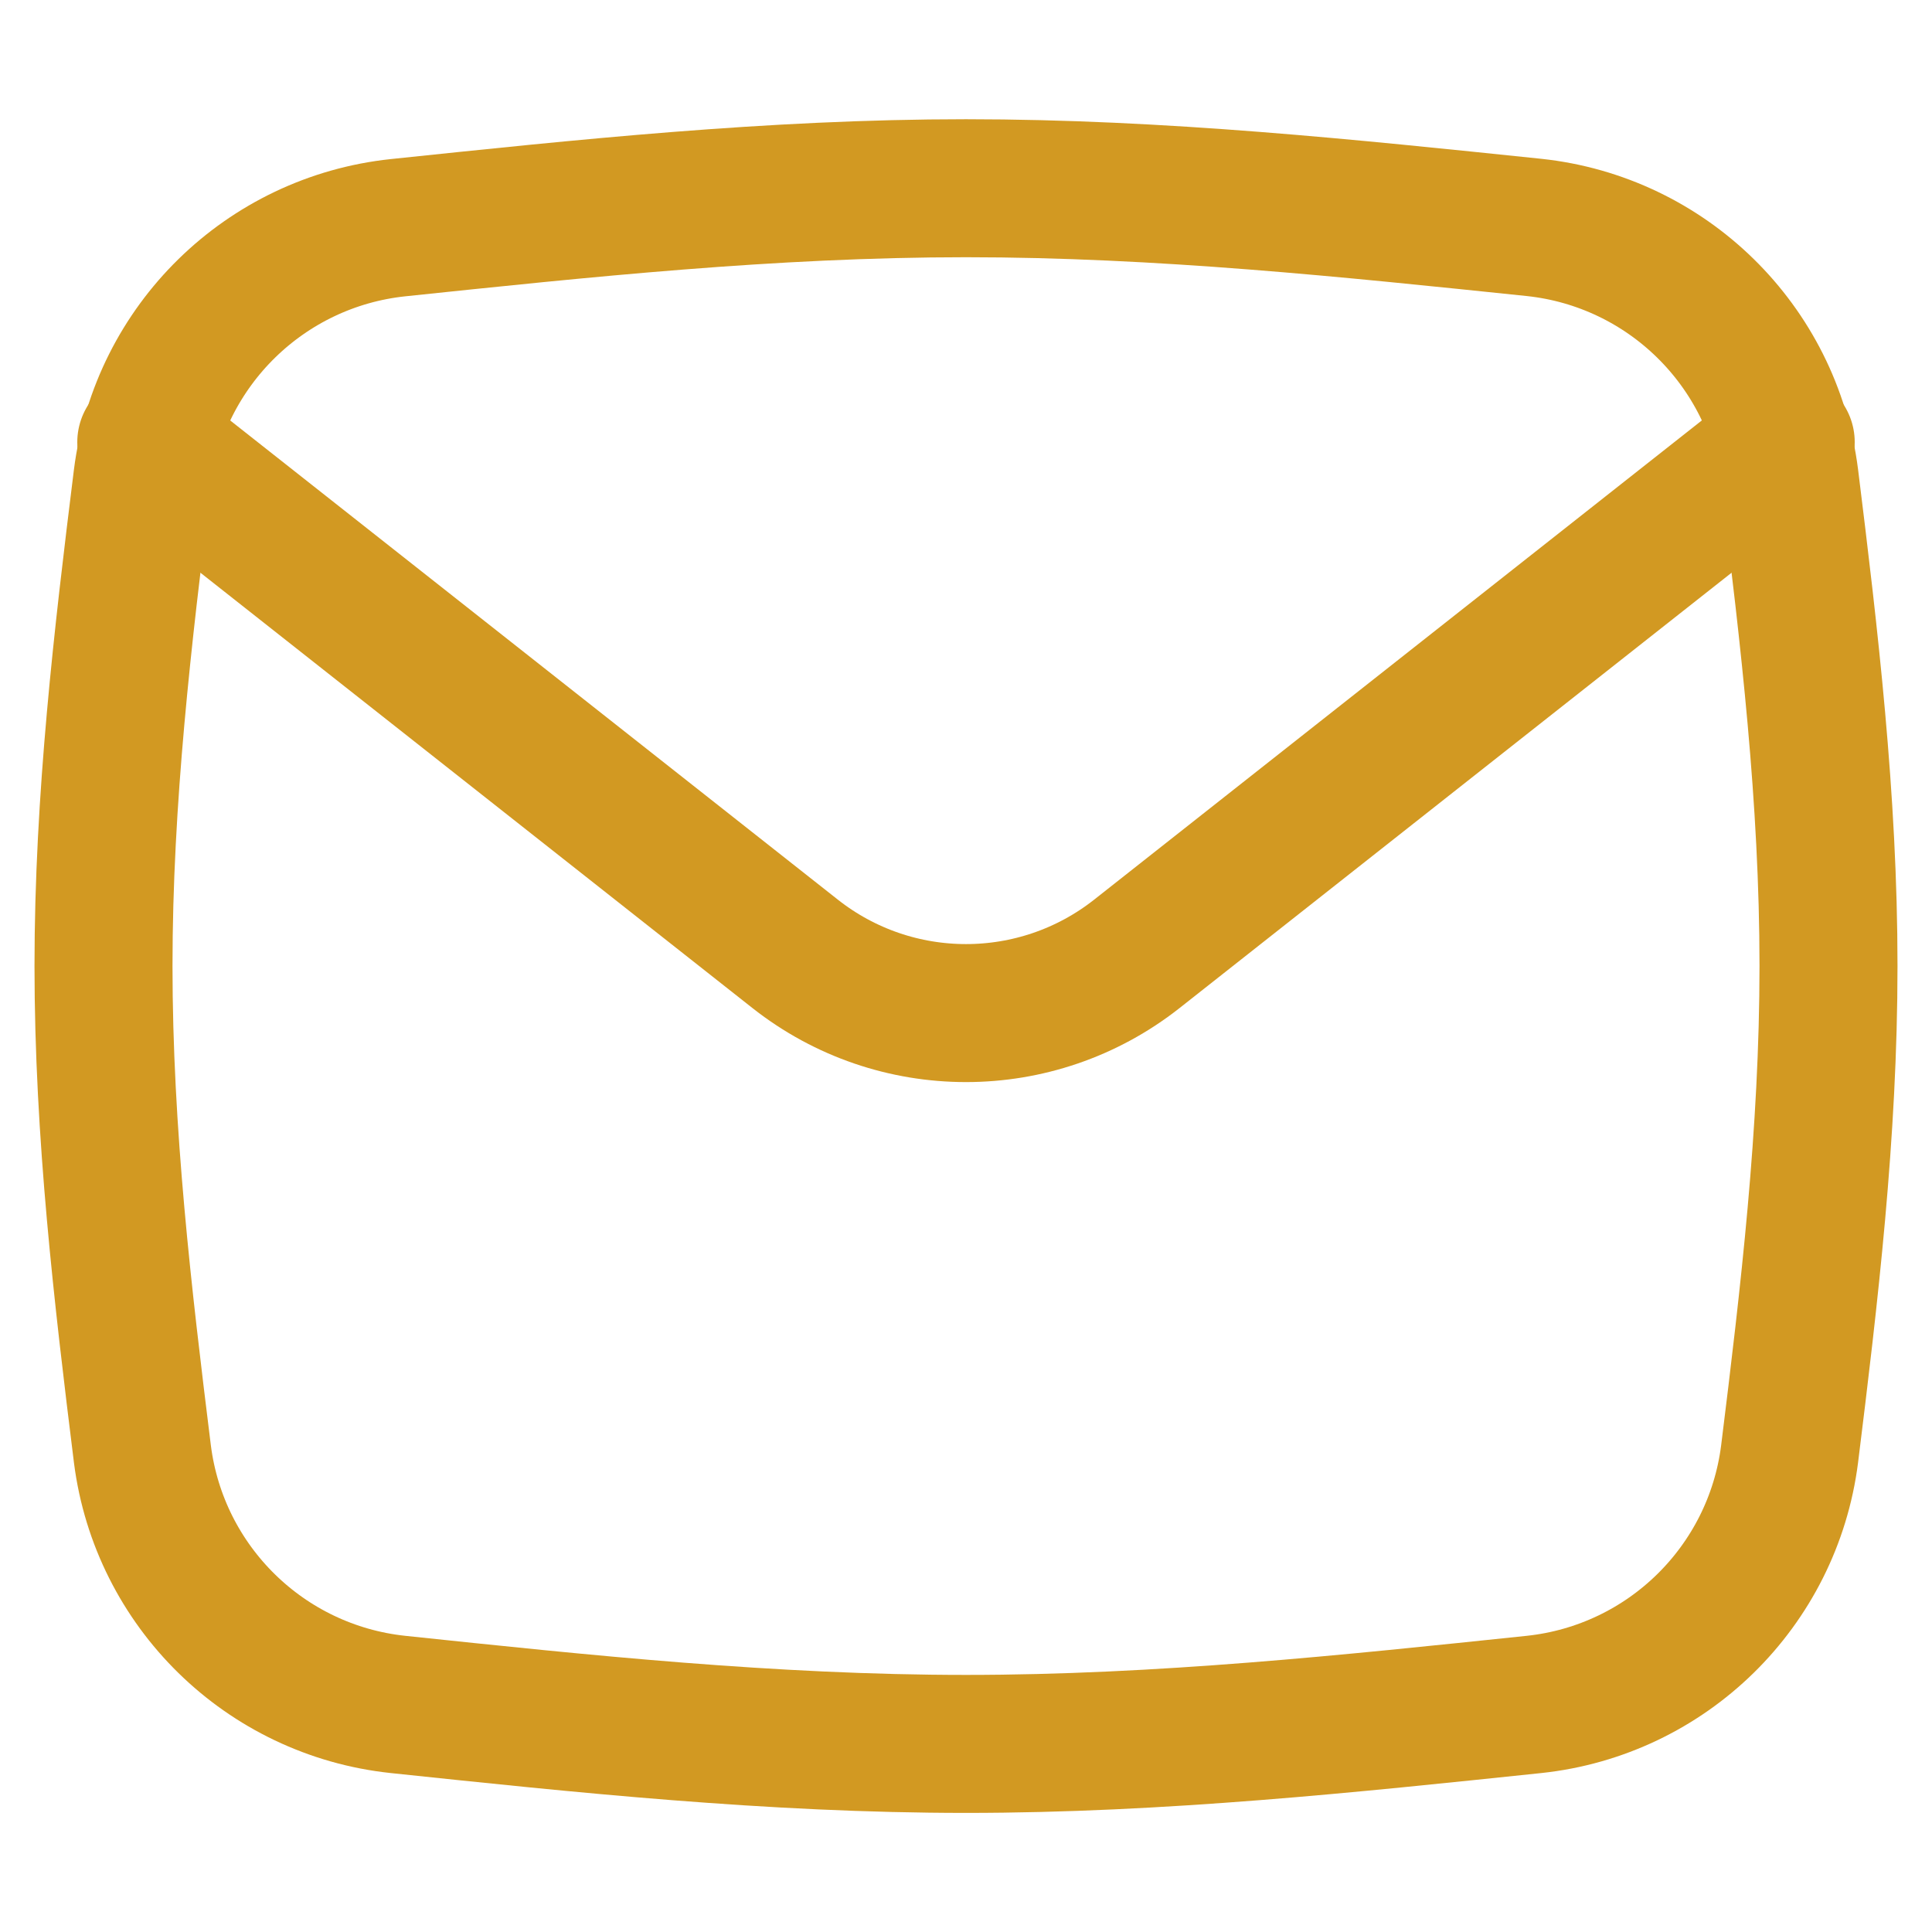
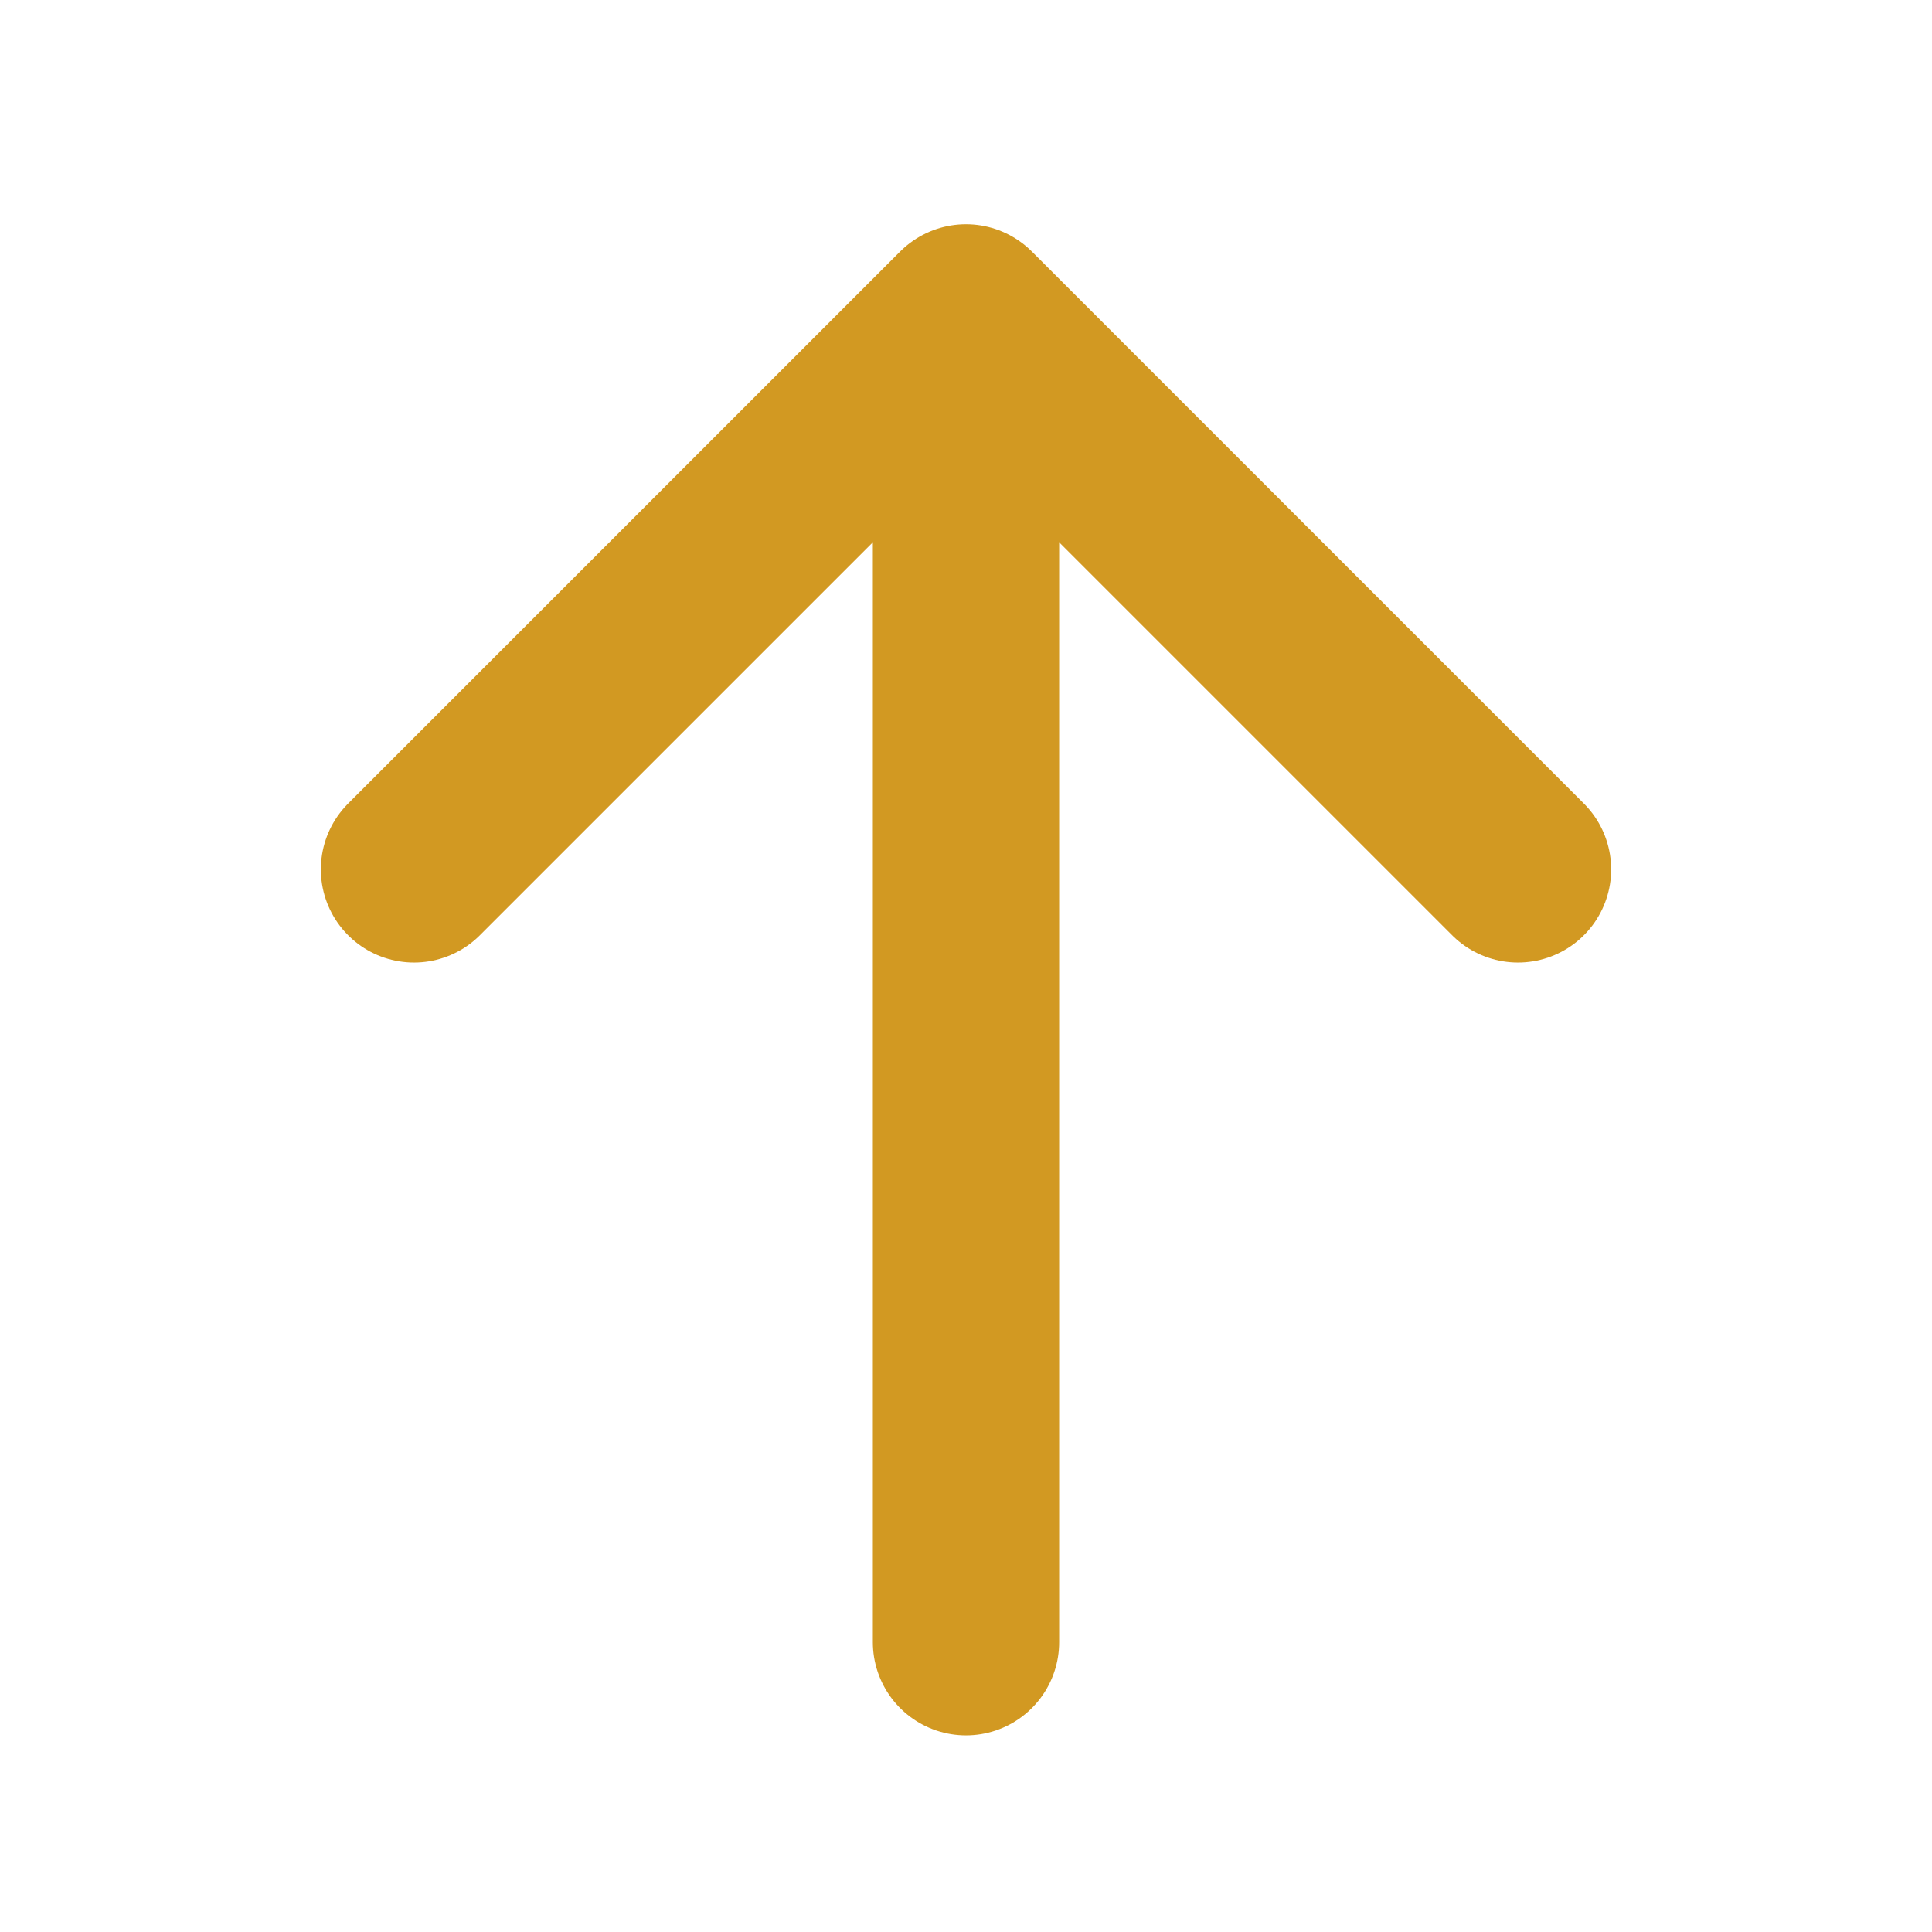
<svg xmlns="http://www.w3.org/2000/svg" viewBox="0 0 14 14" preserveAspectRatio="xMidYMid meet">
-   <g fill="none" stroke="#d29922" stroke-linecap="round" stroke-linejoin="round">
-     <path d="M1.032 10.537a2.09 2.09 0 0 0 1.852 1.814c1.329.14 2.705.286 4.116.286s2.787-.147 4.116-.286a2.09 2.09 0 0 0 1.852-1.814c.142-1.144.282-2.326.282-3.537s-.14-2.393-.282-3.537a2.09 2.09 0 0 0-1.852-1.815C9.787 1.51 8.41 1.364 7 1.364s-2.787.147-4.116.286a2.09 2.09 0 0 0-1.852 1.814C.89 4.607.75 5.79.75 7s.14 2.393.282 3.537" />
-     <path d="m1.06 3.204l4.702 3.708a2 2 0 0 0 2.476 0l4.702-3.708" />
+   <g fill="none" stroke="#d29922" stroke-width="1.35" stroke-linecap="round" stroke-linejoin="round">
+     <path d="M7 11.9V2.4" />
+     <path d="M3 6.3 7 2.3l4 4" />
  </g>
</svg>
